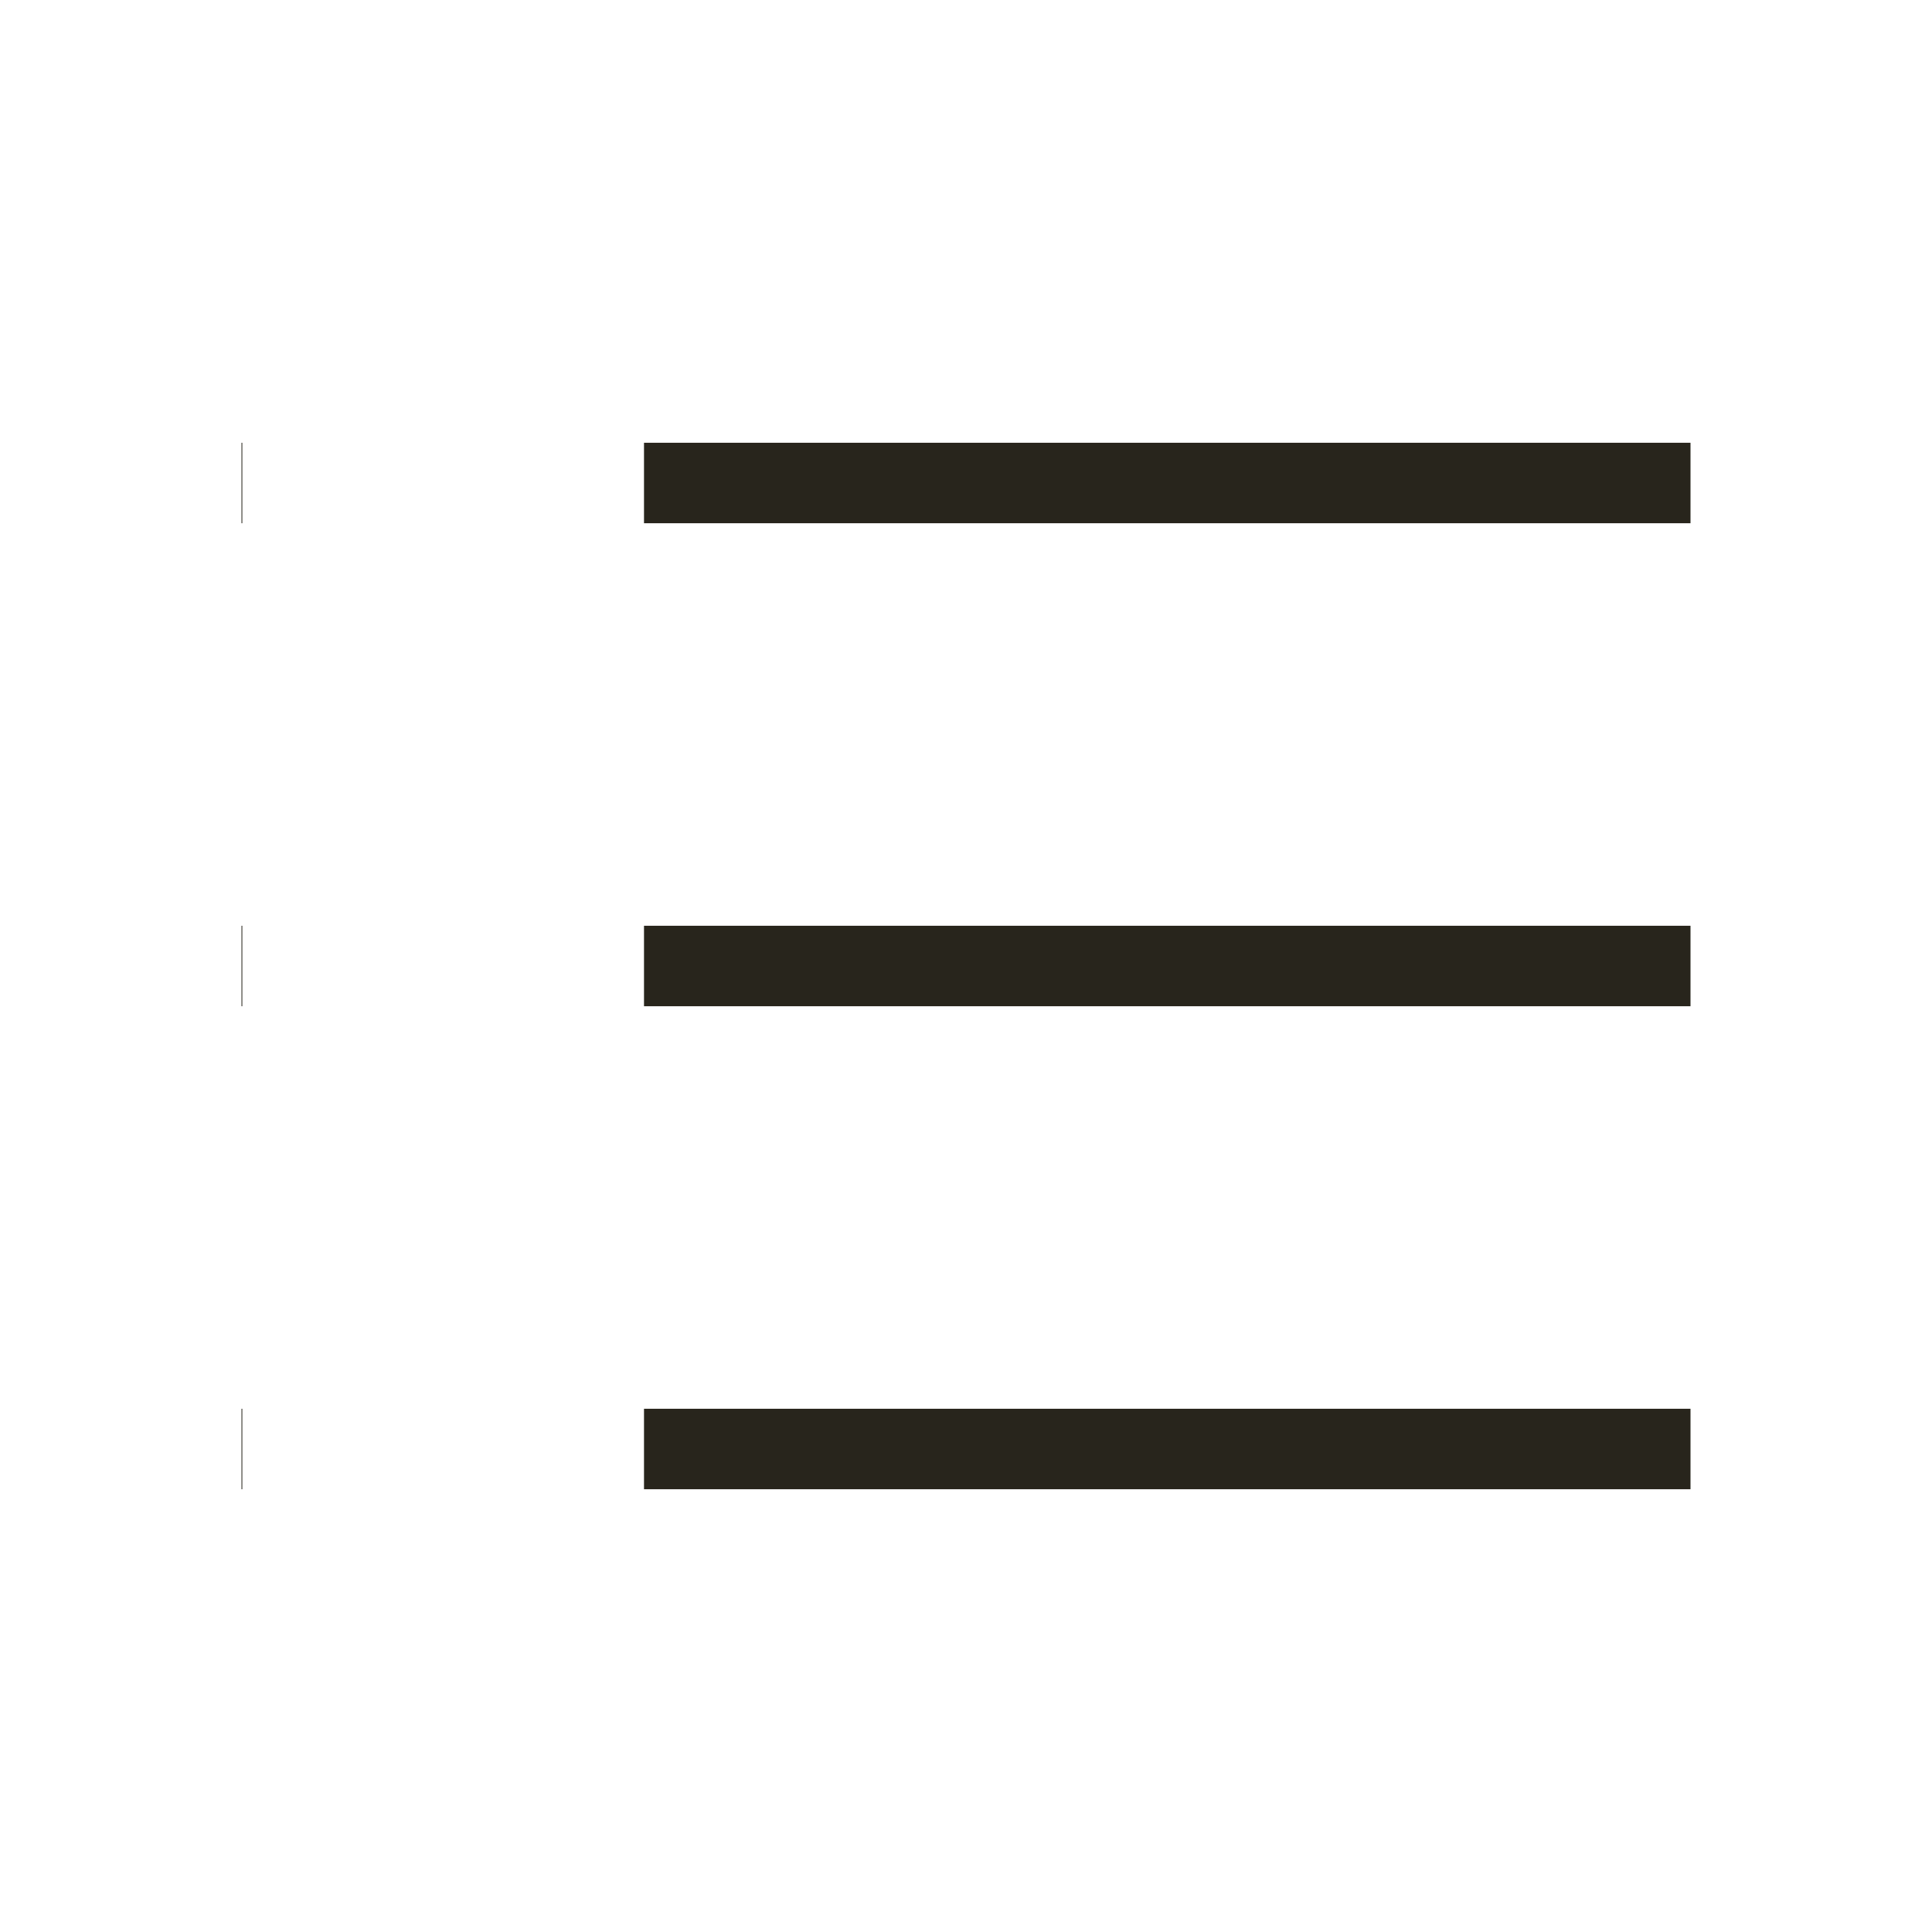
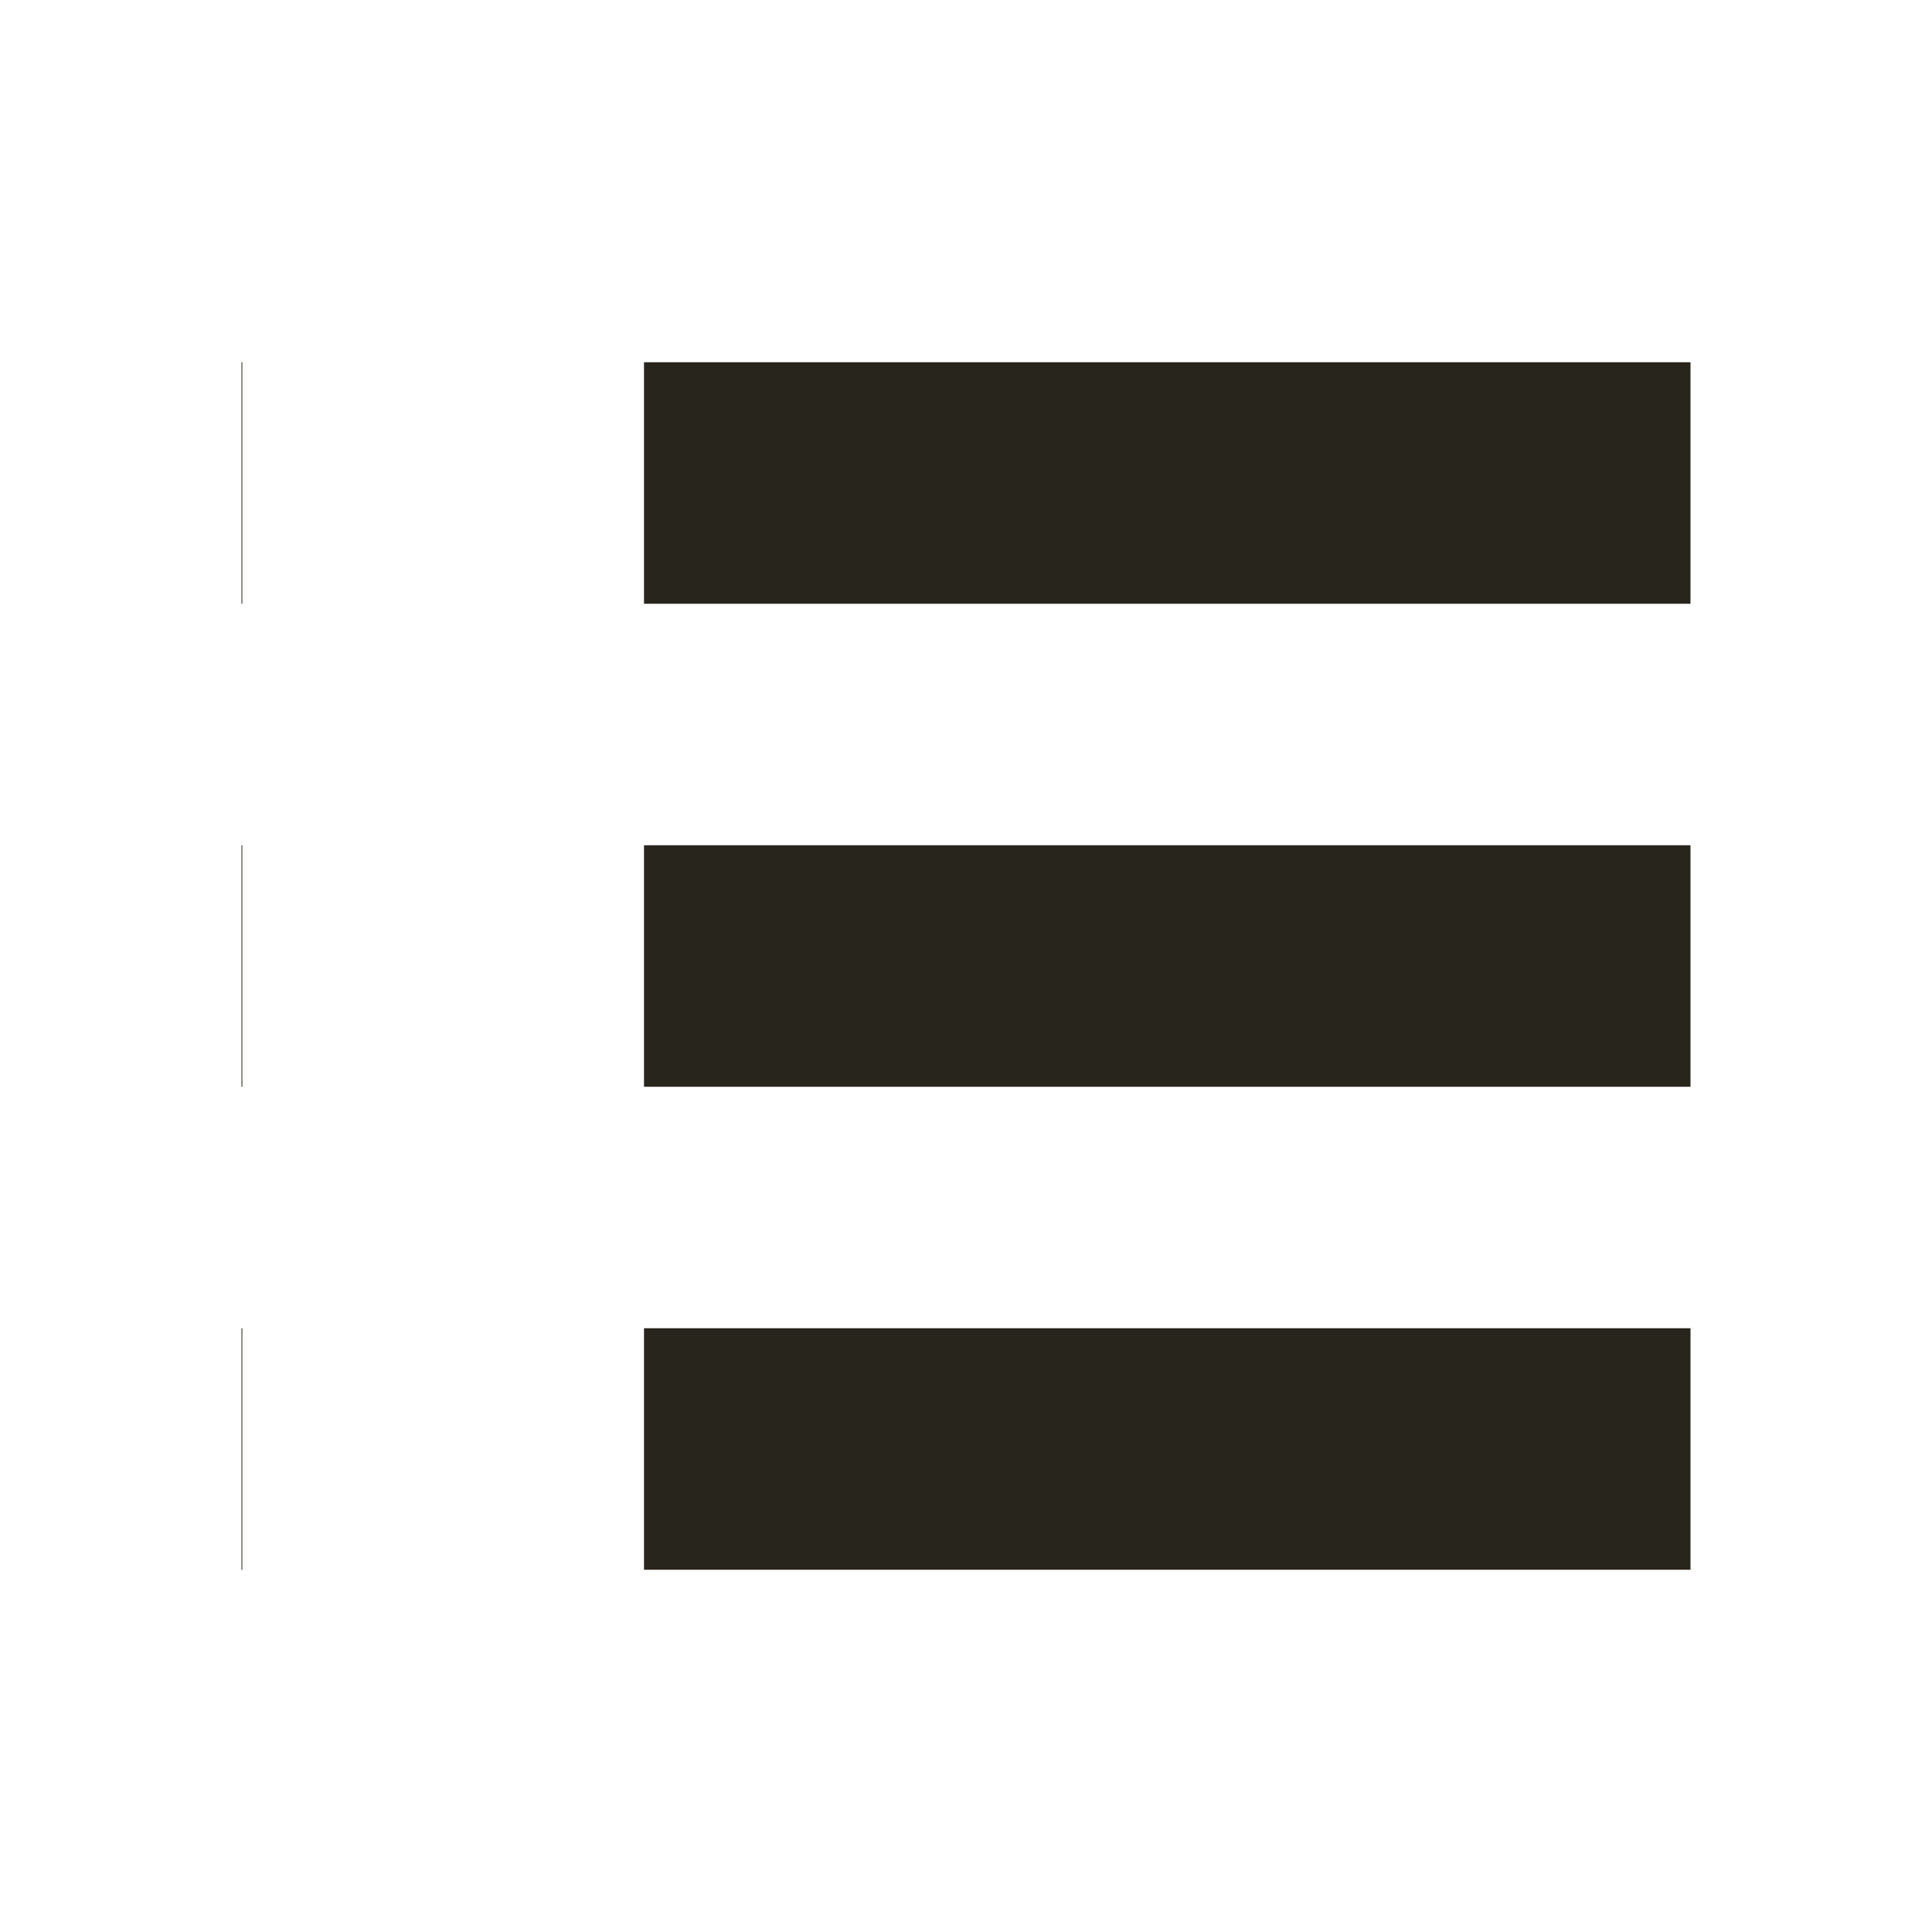
<svg xmlns="http://www.w3.org/2000/svg" width="24" height="24" viewBox="0 0 24 24" fill="none">
-   <path d="M8 6H21" stroke="#28251C" strokeWidth="3" strokeLinecap="square" stroke-linejoin="round" />
-   <path d="M8 12H21" stroke="#28251C" strokeWidth="3" strokeLinecap="square" stroke-linejoin="round" />
-   <path d="M8 18H21" stroke="#28251C" strokeWidth="3" strokeLinecap="square" stroke-linejoin="round" />
-   <path d="M3 6H3.01" stroke="#28251C" strokeWidth="3" strokeLinecap="square" stroke-linejoin="round" />
-   <path d="M3 12H3.01" stroke="#28251C" strokeWidth="3" strokeLinecap="square" stroke-linejoin="round" />
-   <path d="M3 18H3.01" stroke="#28251C" strokeWidth="3" strokeLinecap="square" stroke-linejoin="round" />
+   <path d="M8 6H21" stroke="#28251C" stroke-width="3" strokeLinecap="square" stroke-linejoin="round" />
+   <path d="M8 12H21" stroke="#28251C" stroke-width="3" strokeLinecap="square" stroke-linejoin="round" />
+   <path d="M8 18H21" stroke="#28251C" stroke-width="3" strokeLinecap="square" stroke-linejoin="round" />
+   <path d="M3 6H3.01" stroke="#28251C" stroke-width="3" strokeLinecap="square" stroke-linejoin="round" />
+   <path d="M3 12H3.01" stroke="#28251C" stroke-width="3" strokeLinecap="square" stroke-linejoin="round" />
+   <path d="M3 18H3.01" stroke="#28251C" stroke-width="3" strokeLinecap="square" stroke-linejoin="round" />
</svg>
